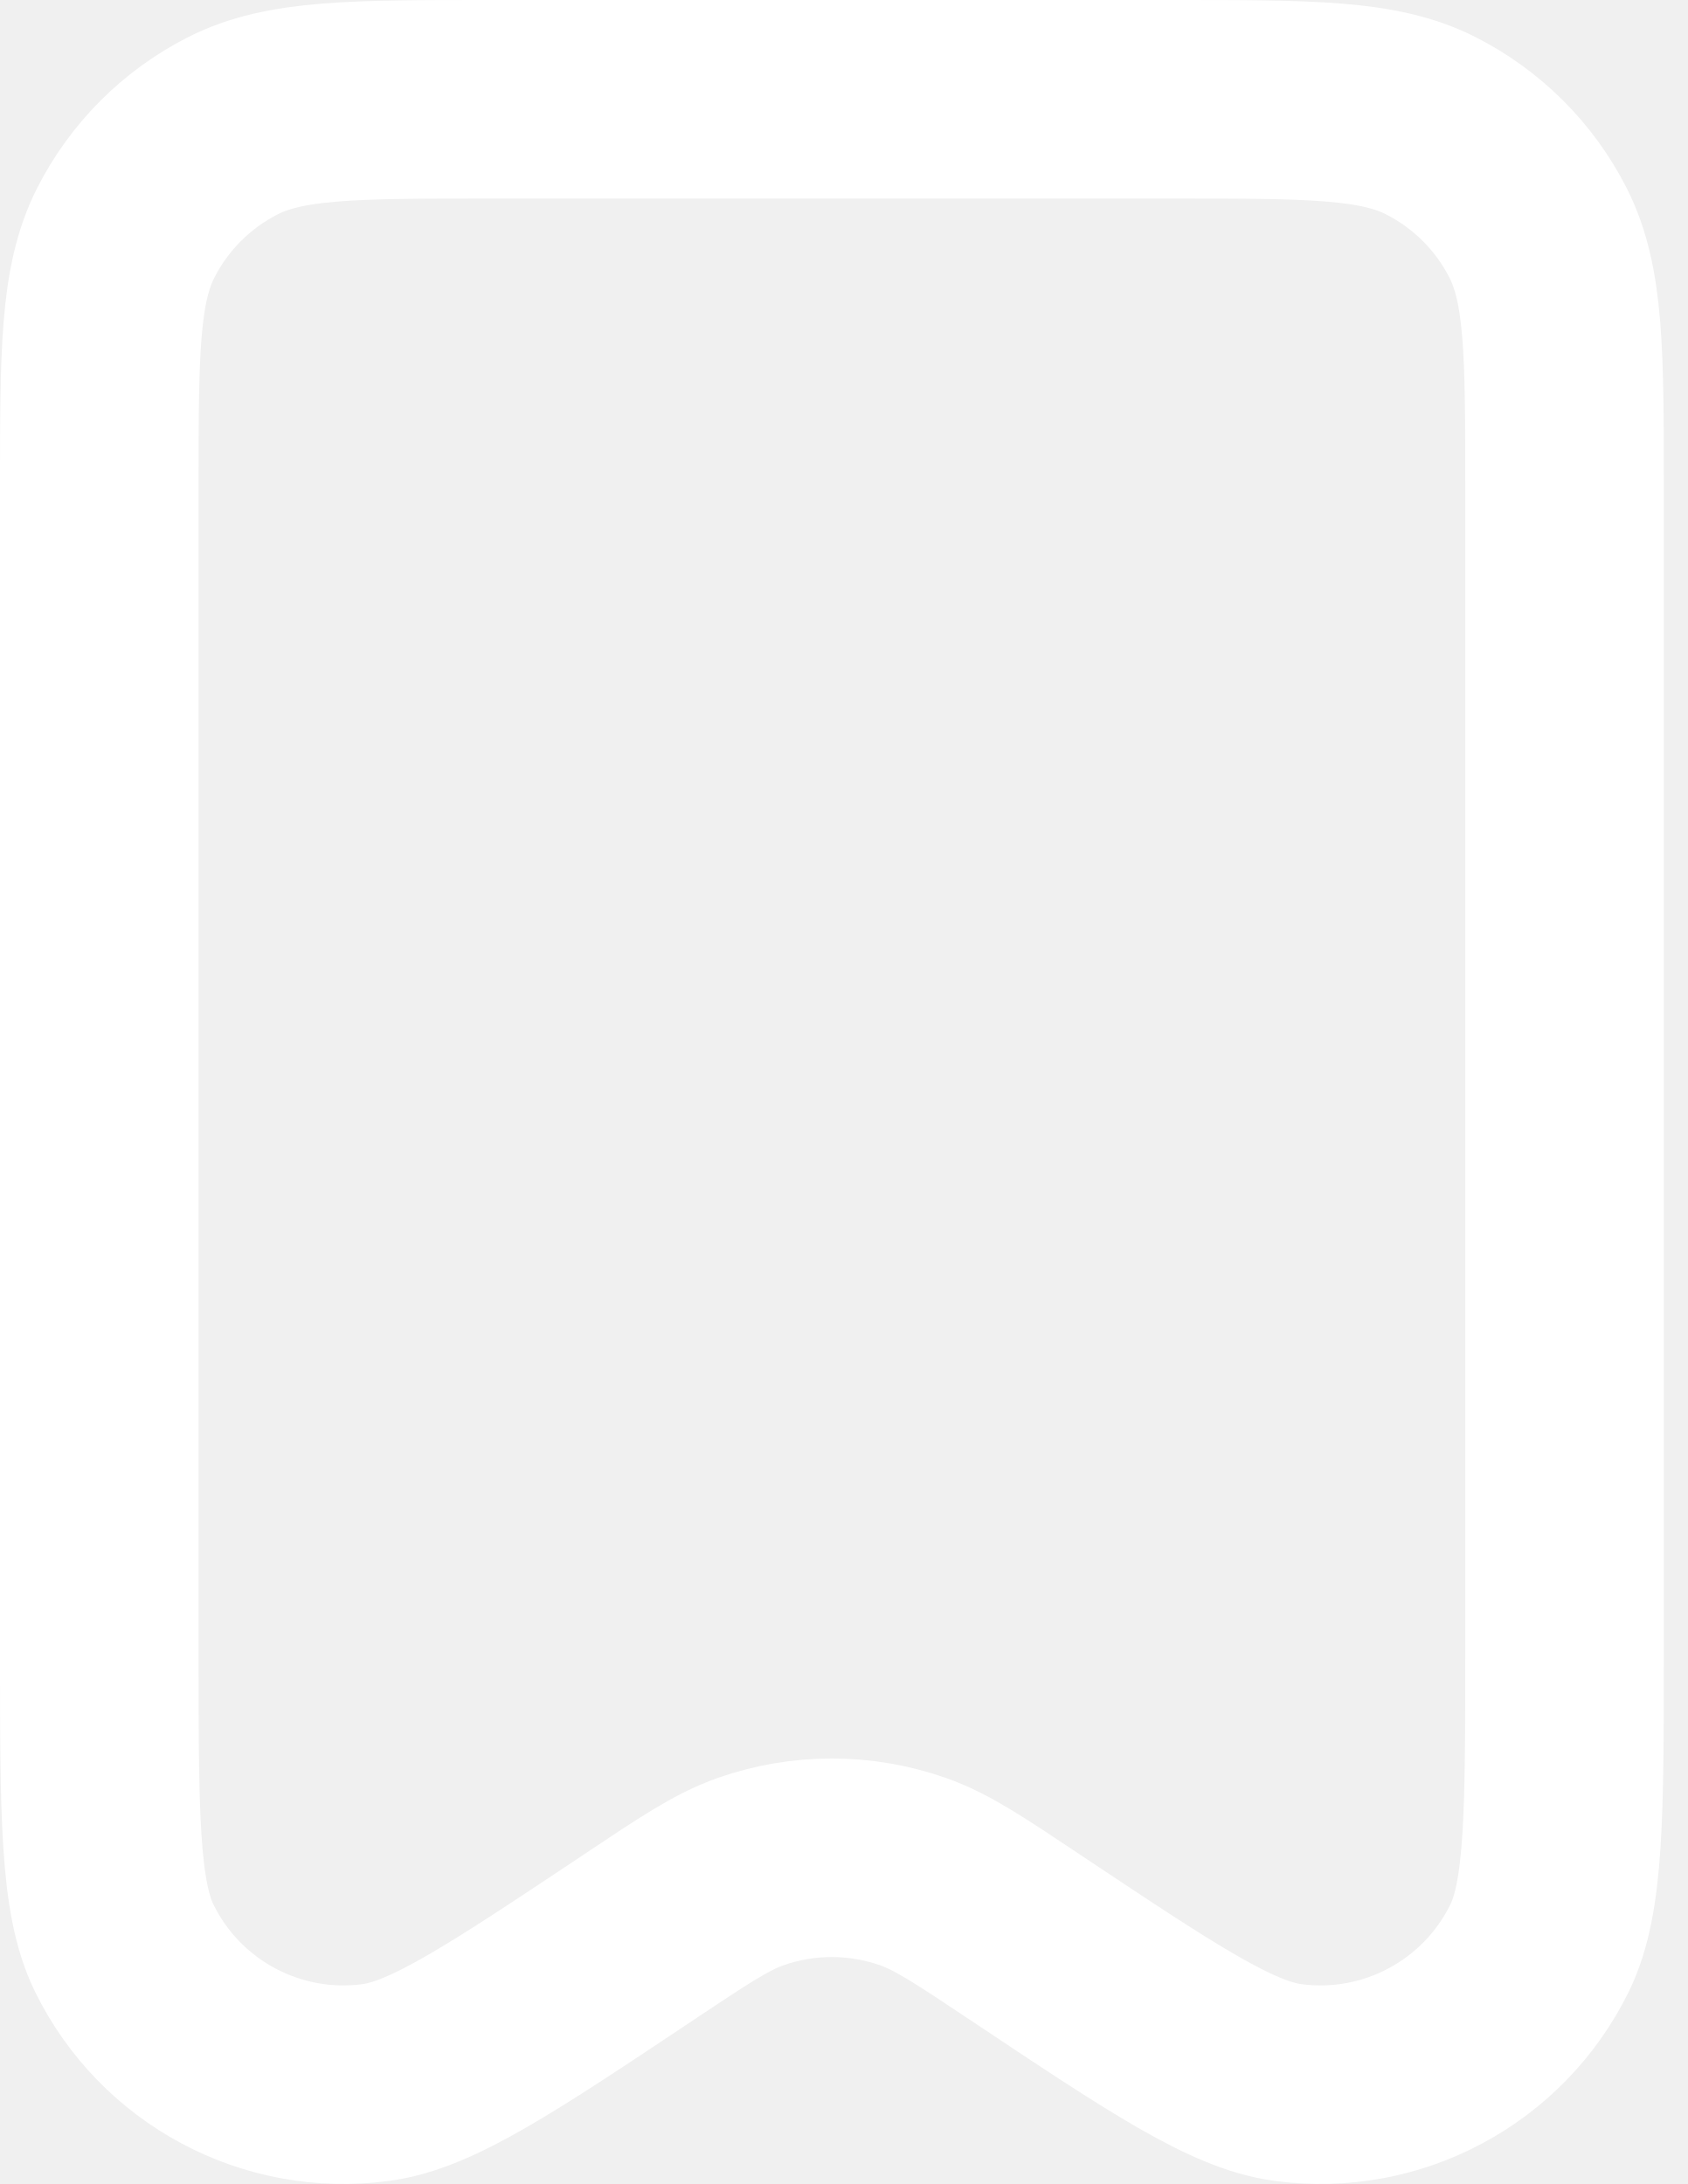
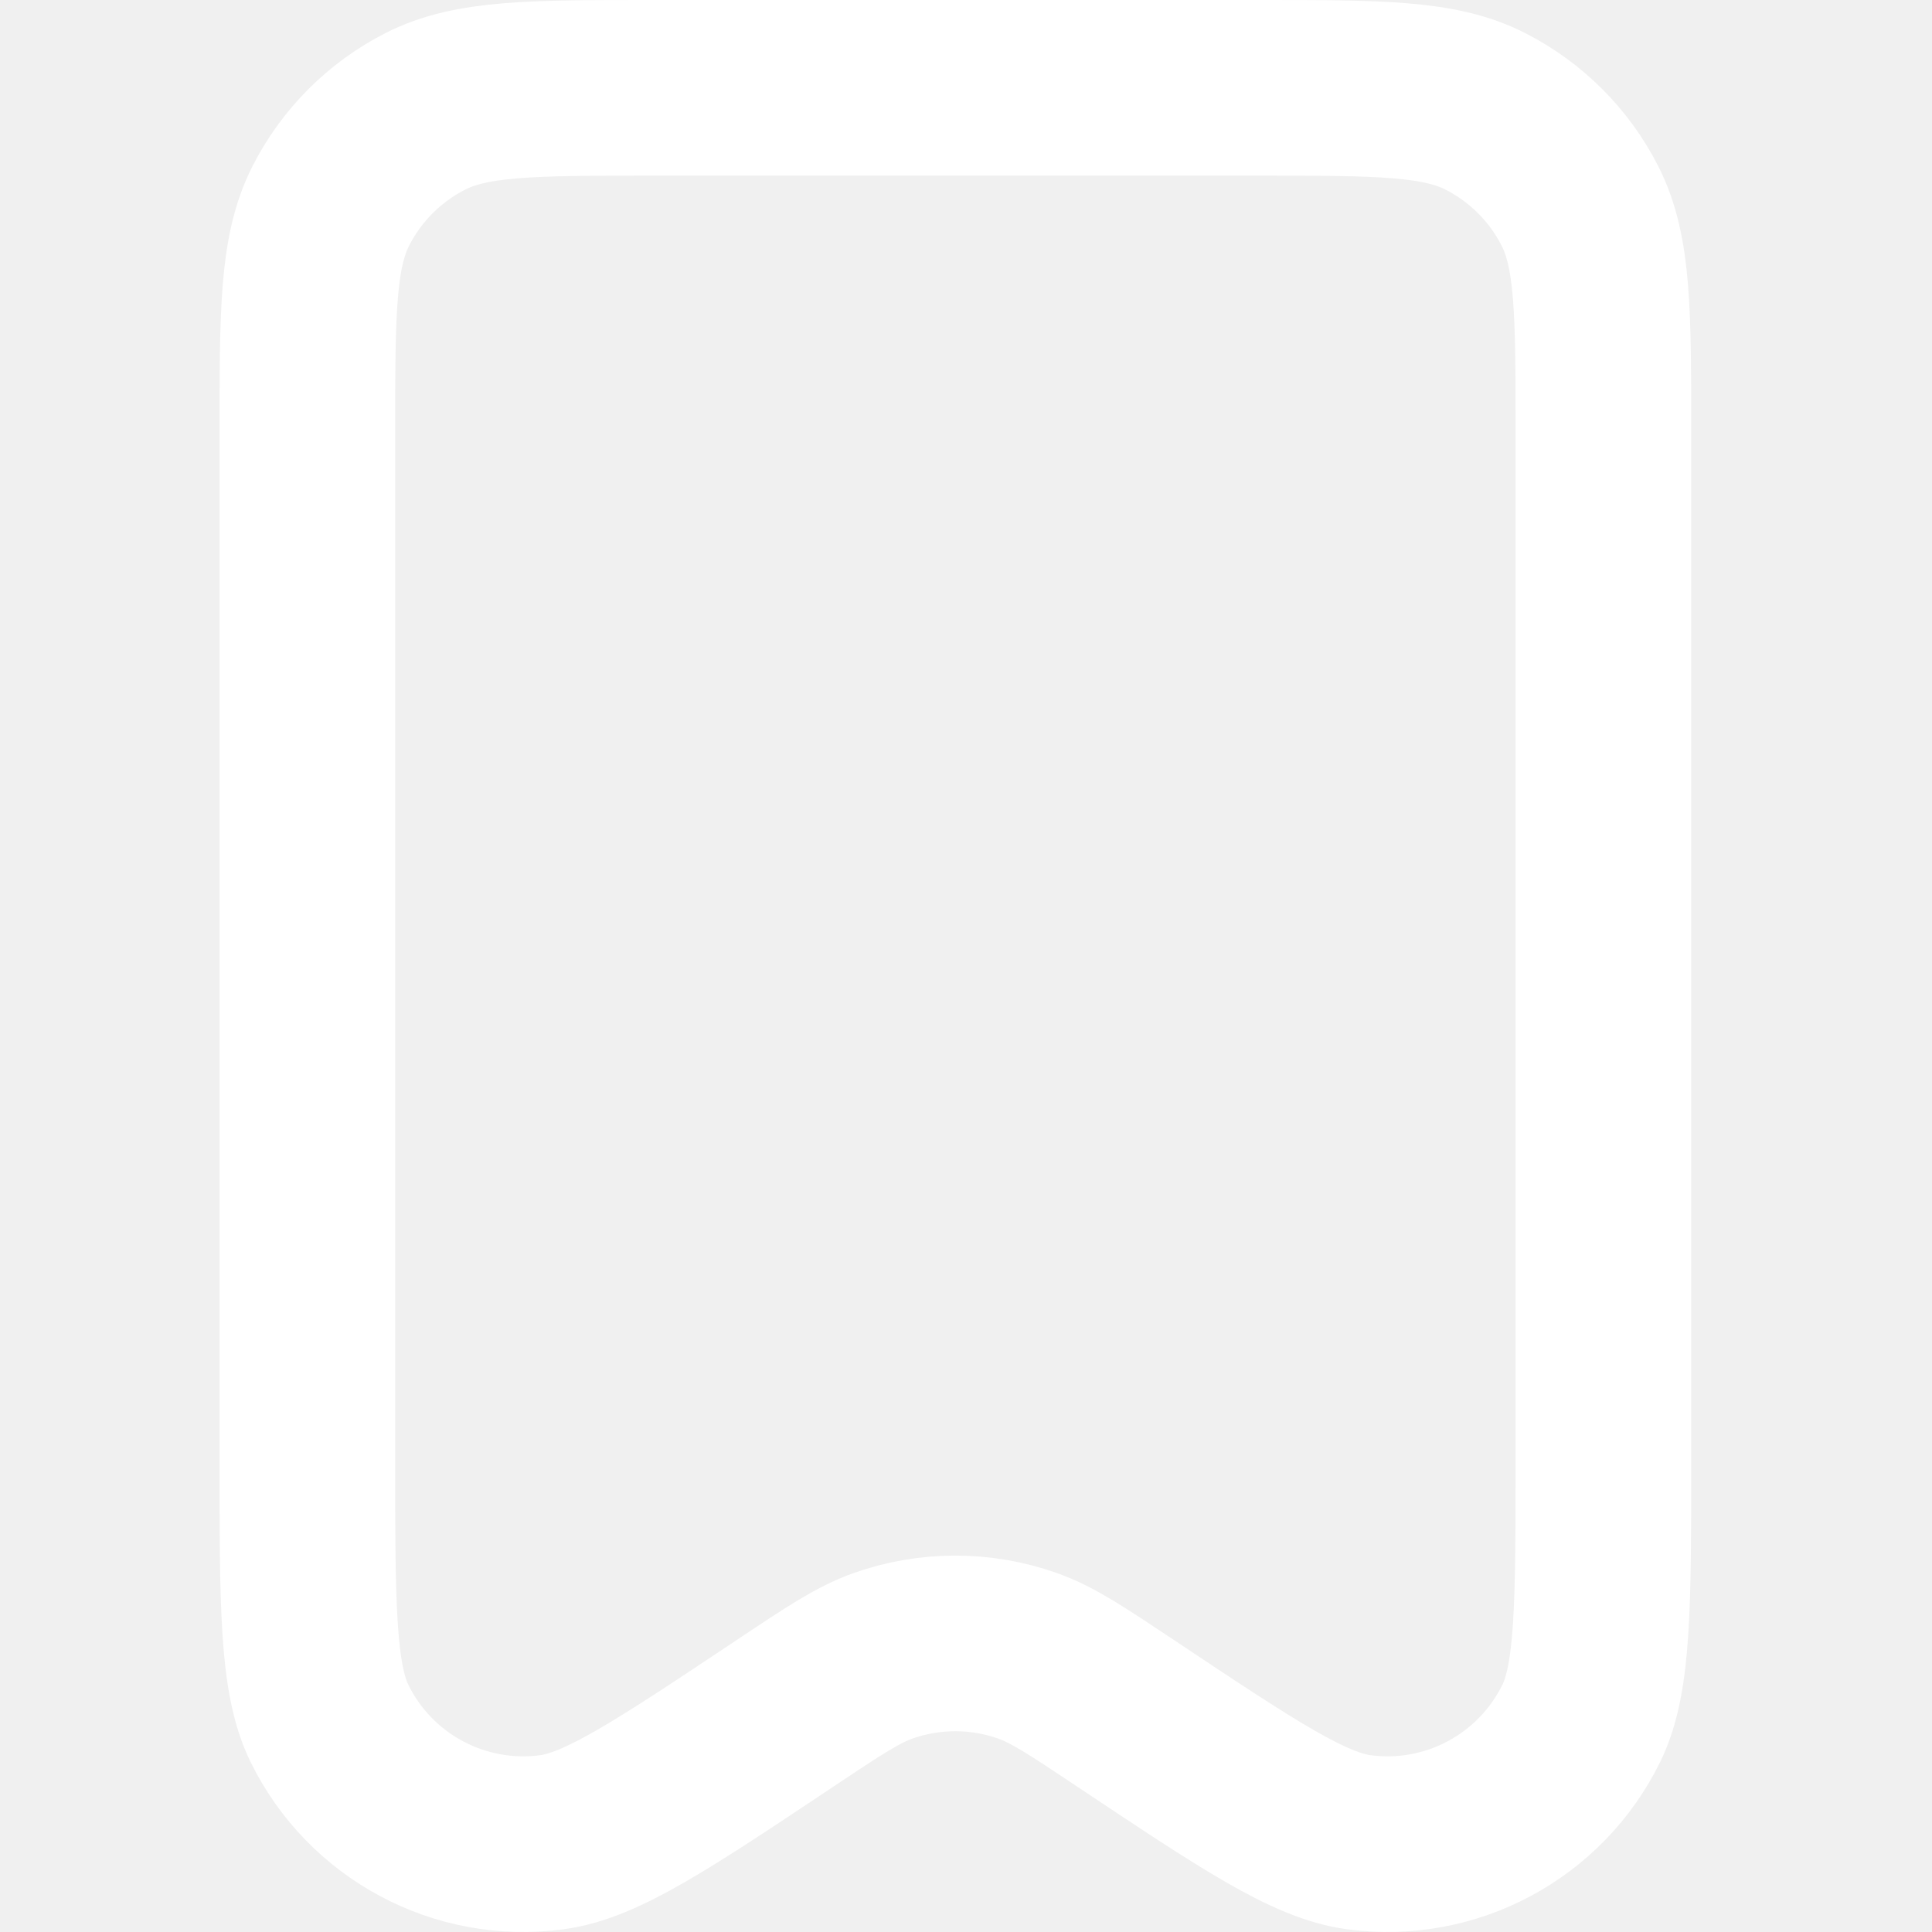
- <svg xmlns="http://www.w3.org/2000/svg" width="17" height="22" viewBox="0 0 17 22" fill="none">
+ <svg xmlns="http://www.w3.org/2000/svg" width="20" height="20" viewBox="0 0 17 22" fill="none">
  <path d="M1 4.936V16.6C1 18.274 1 19.111 1.251 19.623C1.716 20.572 2.736 21.118 3.784 20.978C4.349 20.903 5.046 20.439 6.438 19.511L6.442 19.508C6.994 19.14 7.27 18.956 7.558 18.854C8.089 18.667 8.667 18.667 9.198 18.854C9.487 18.956 9.764 19.141 10.319 19.511C11.711 20.439 12.408 20.903 12.974 20.978C14.022 21.118 15.041 20.572 15.507 19.623C15.758 19.111 15.758 18.274 15.758 16.6V4.932C15.758 3.557 15.758 2.868 15.49 2.343C15.254 1.88 14.877 1.504 14.414 1.268C13.888 1 13.2 1 11.822 1H4.936C3.558 1 2.869 1 2.343 1.268C1.88 1.504 1.504 1.88 1.268 2.343C1 2.869 1 3.558 1 4.936Z" stroke="white" stroke-width="2" stroke-linecap="round" stroke-linejoin="round" />
</svg>
